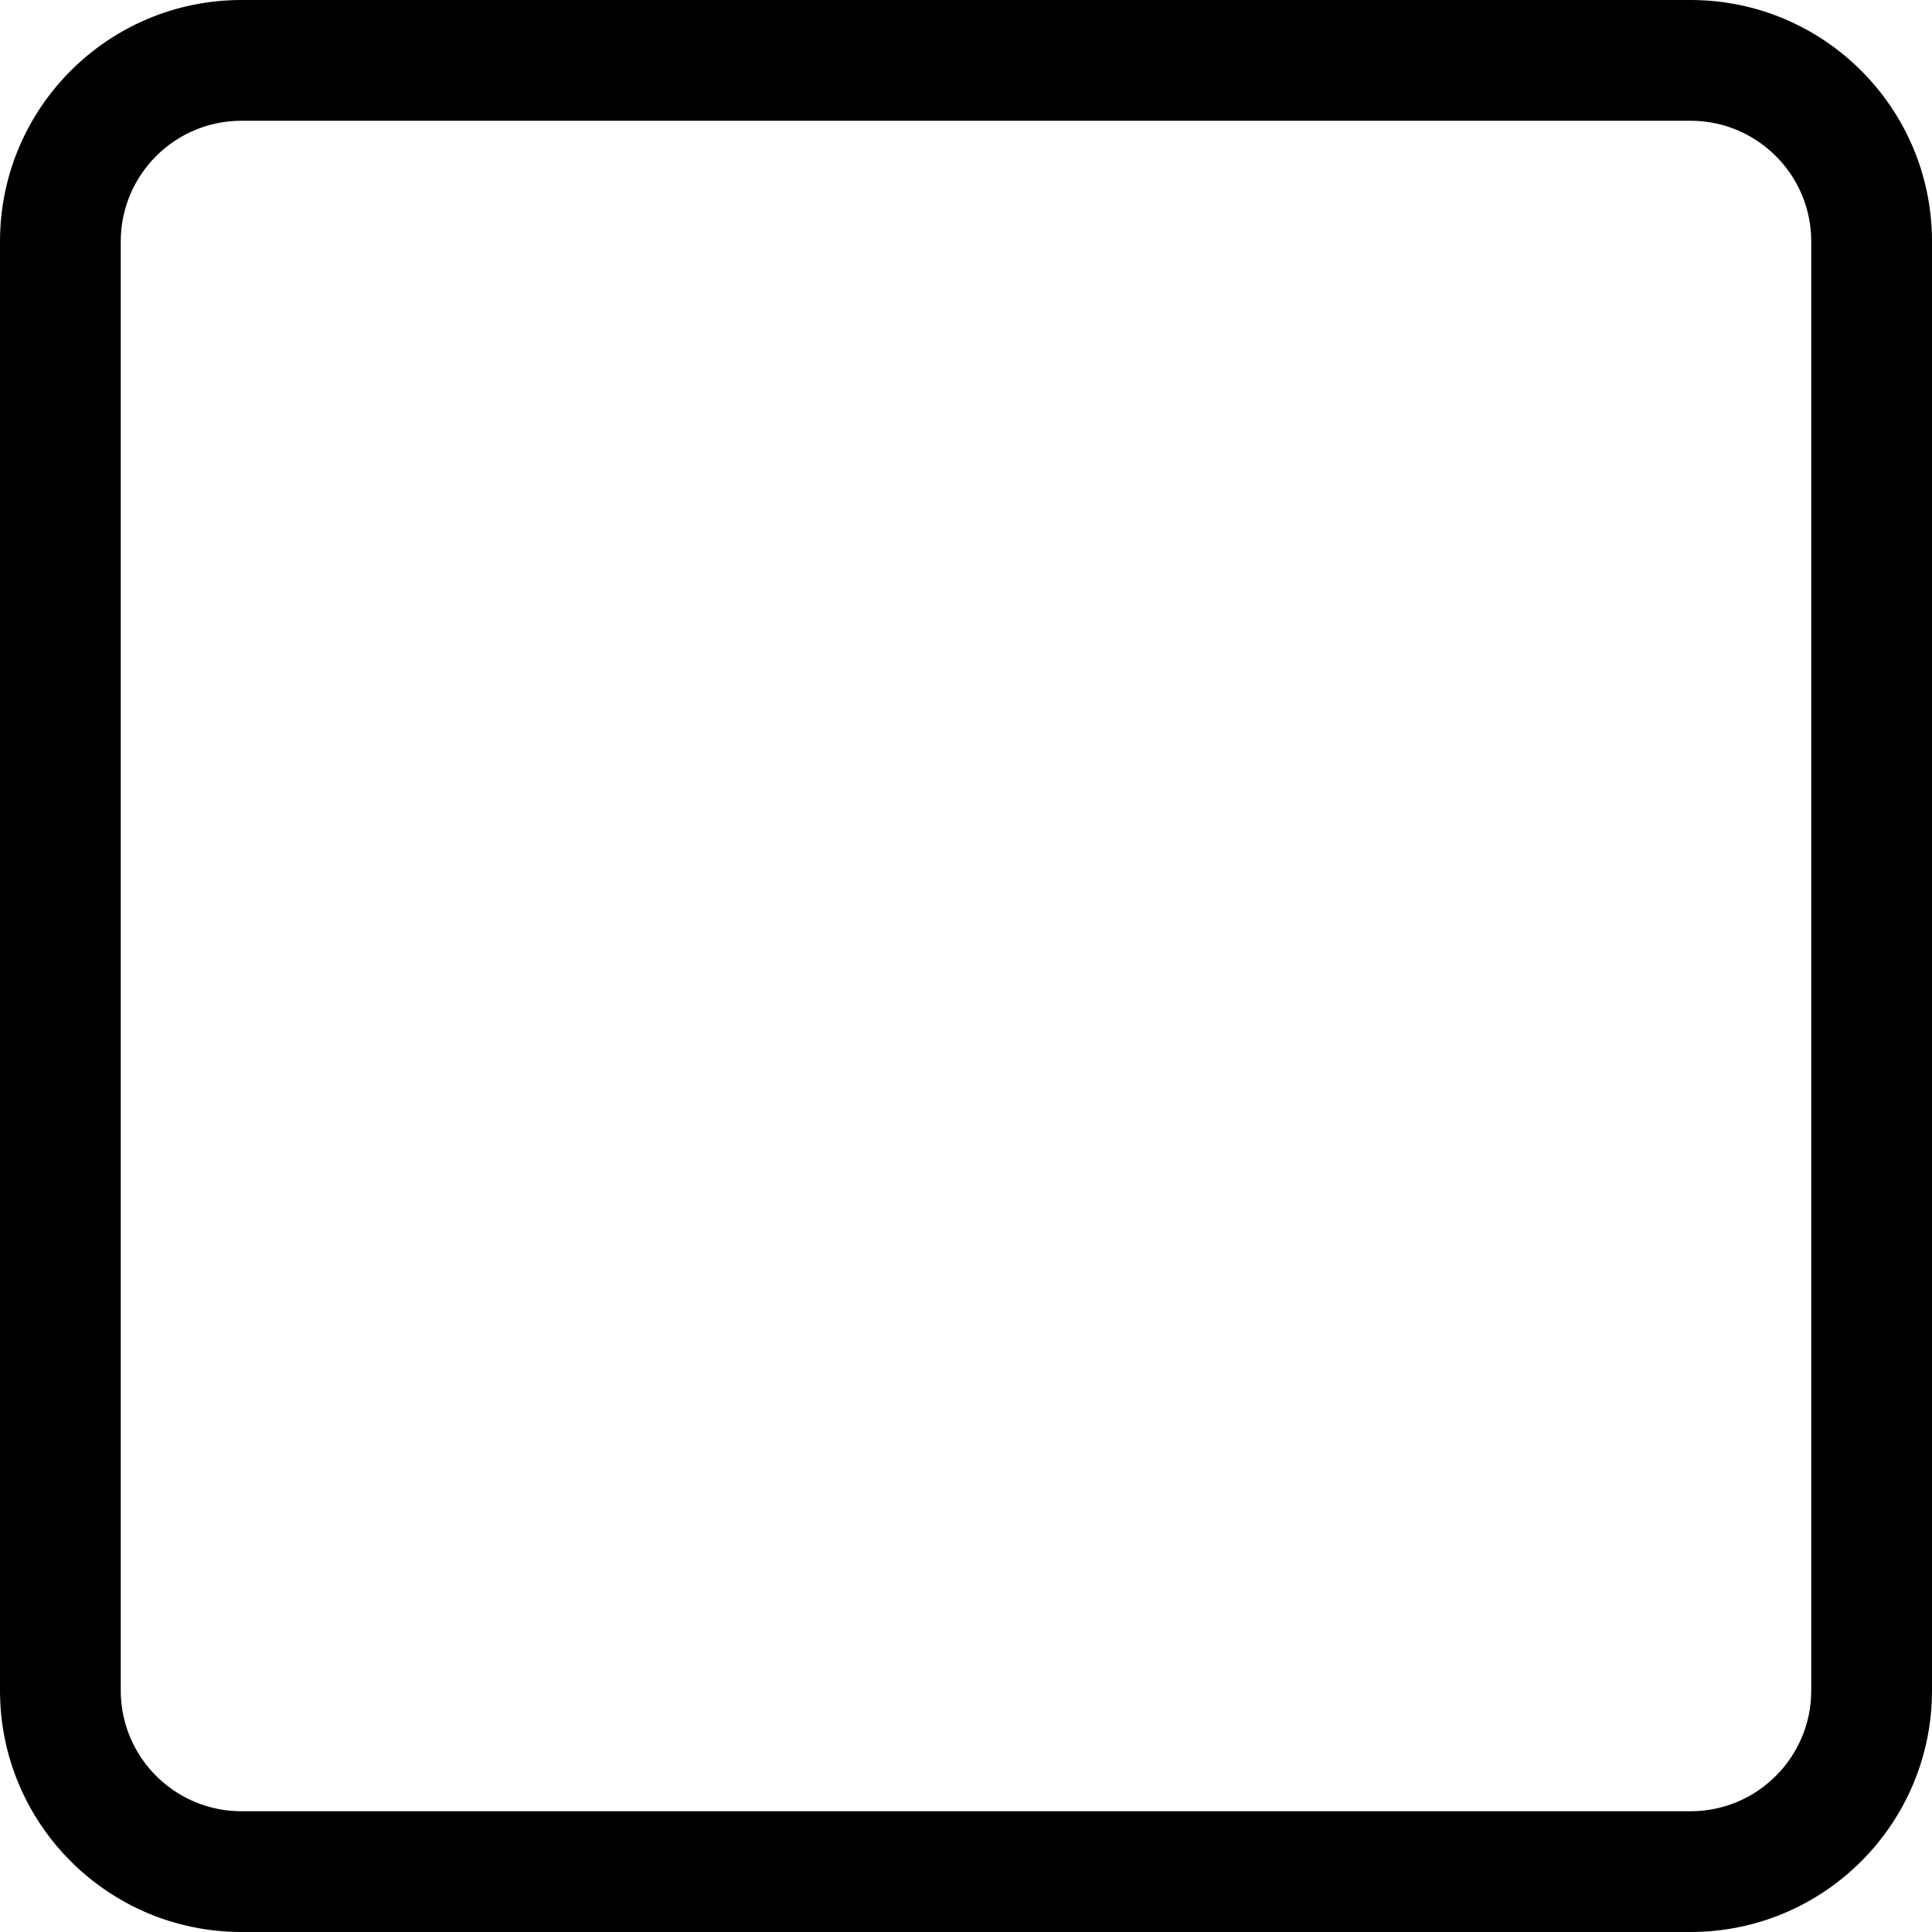
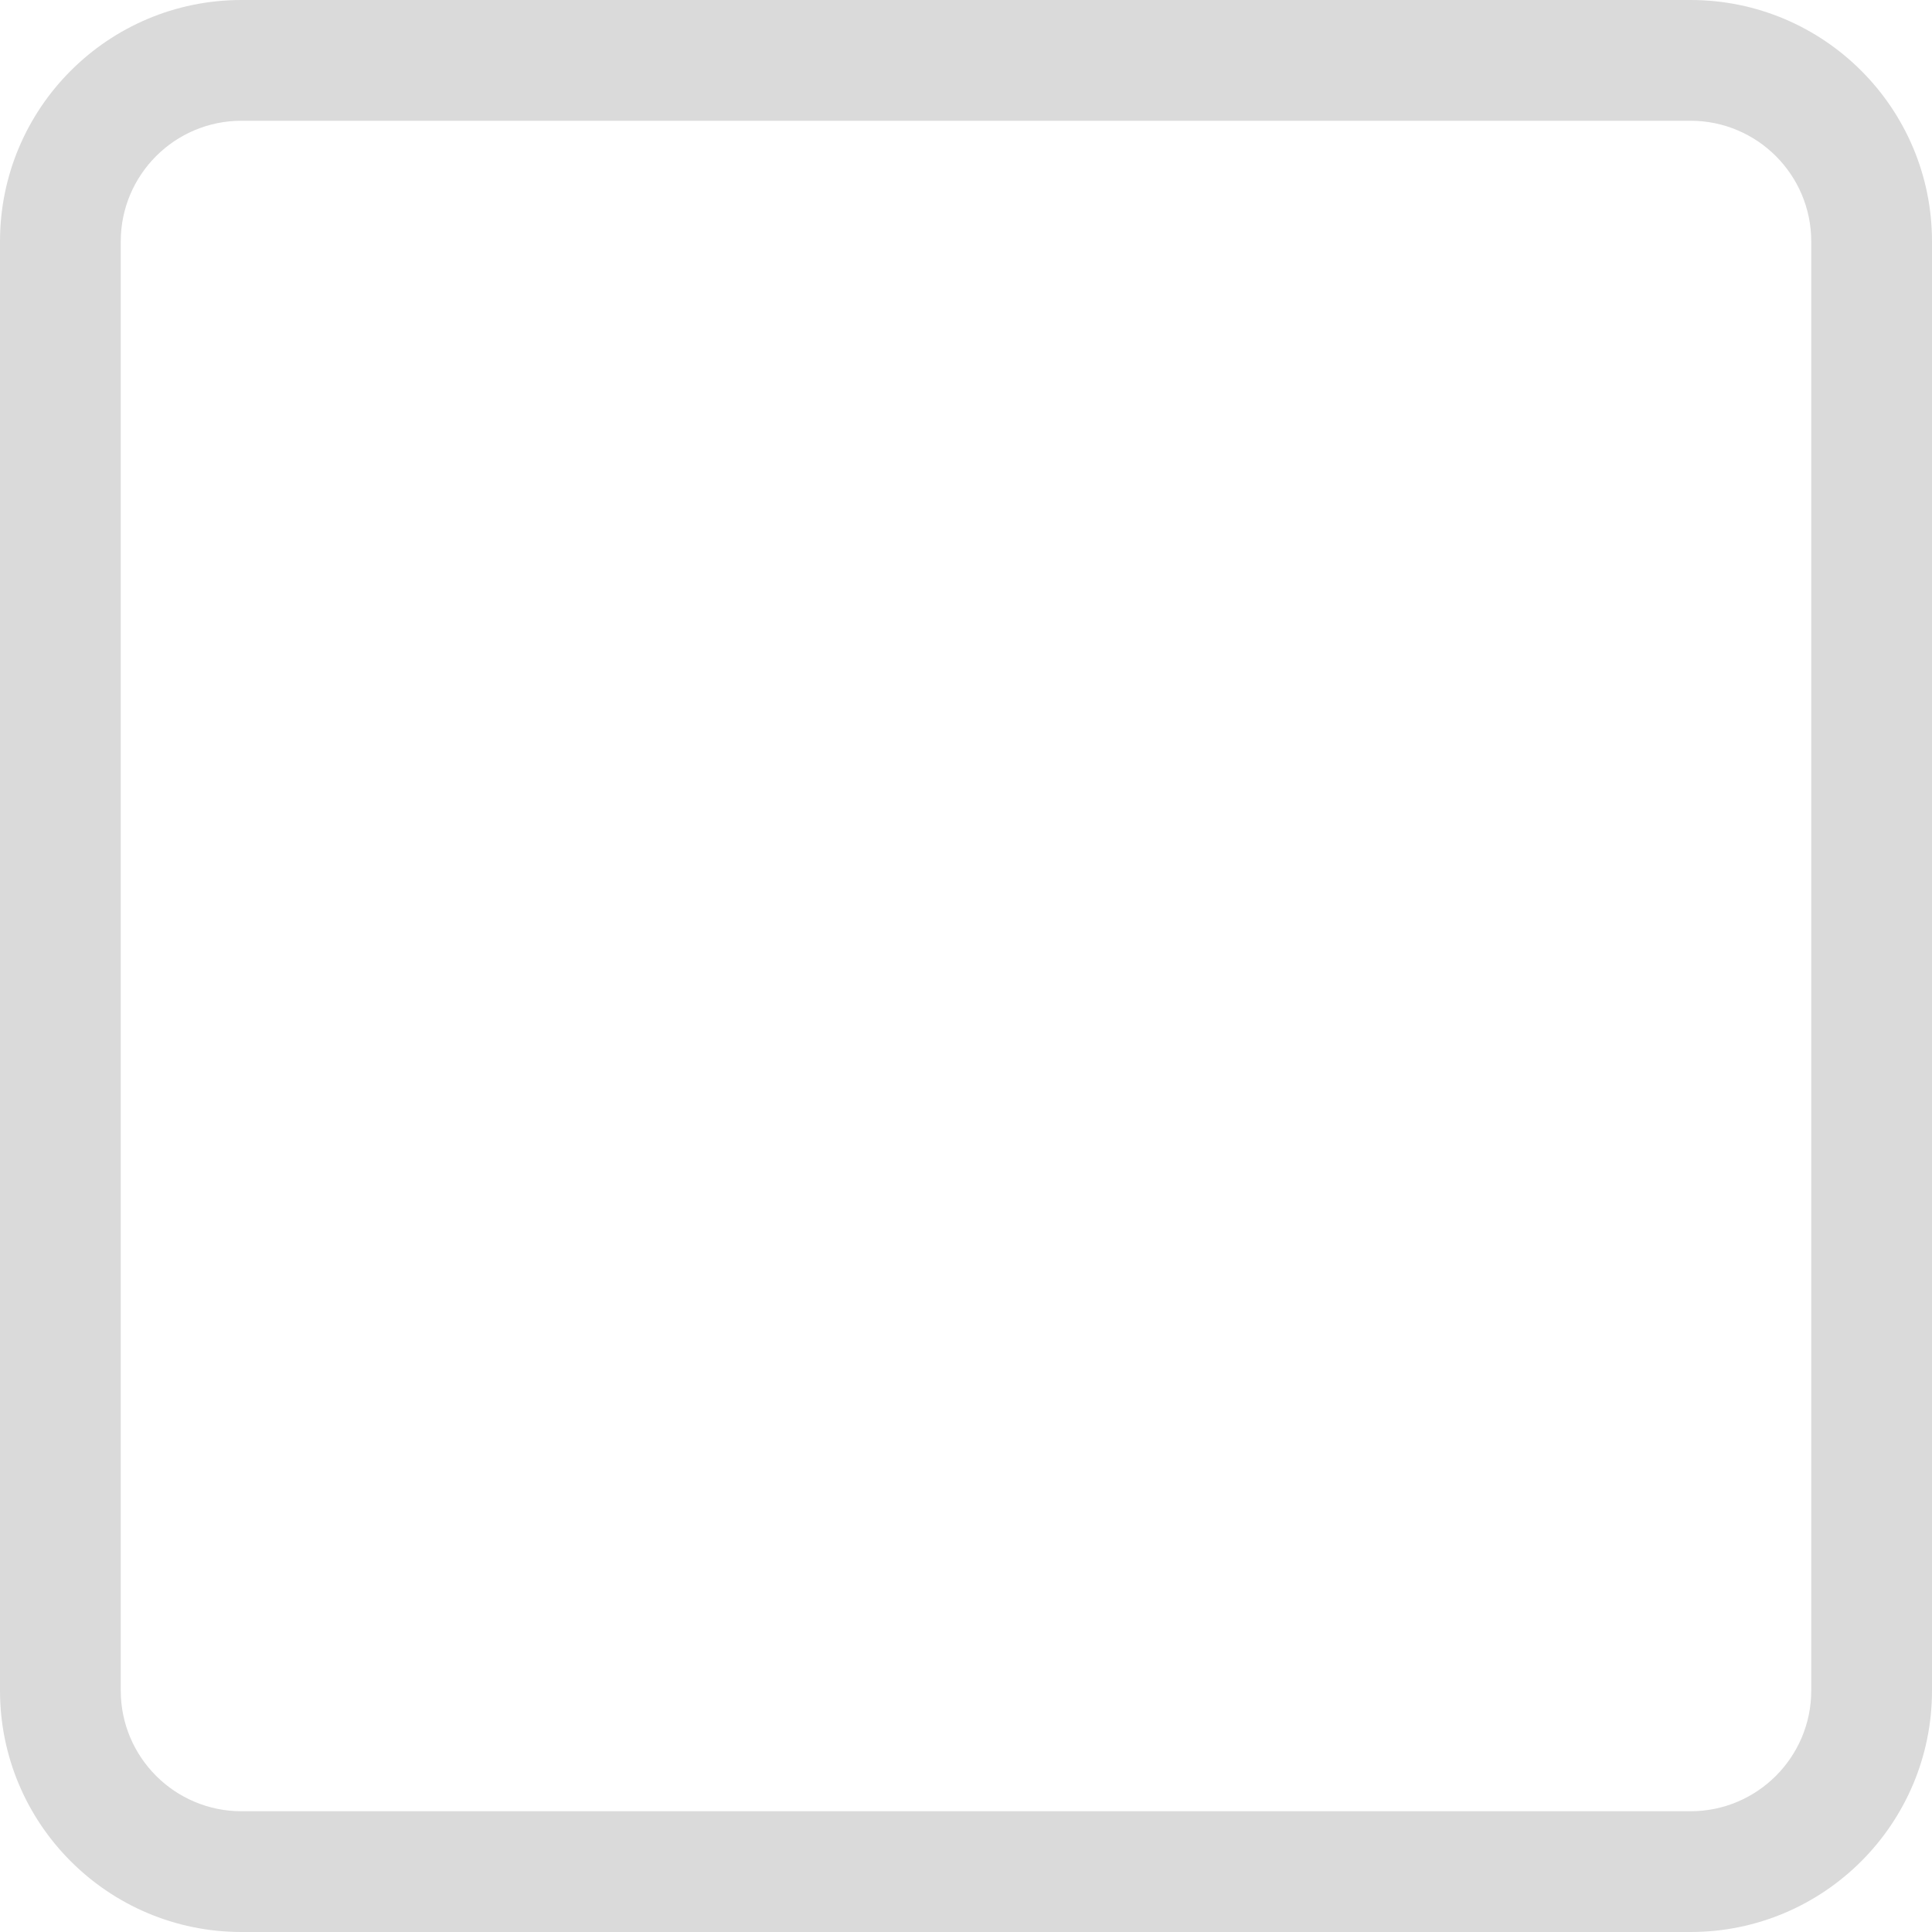
- <svg xmlns="http://www.w3.org/2000/svg" width="16" height="16" fill="currentColor" class="bi bi-square" viewBox="0 0 16 16">
+ <svg xmlns="http://www.w3.org/2000/svg" width="16" height="16" fill="#dadada" class="bi bi-square" viewBox="0 0 16 16">
  <path d="M14 1a1 1 0 0 1 1 1v12a1 1 0 0 1-1 1H2a1 1 0 0 1-1-1V2a1 1 0 0 1 1-1h12zM2 0a2 2 0 0 0-2 2v12a2 2 0 0 0 2 2h12a2 2 0 0 0 2-2V2a2 2 0 0 0-2-2H2z" />
</svg>
